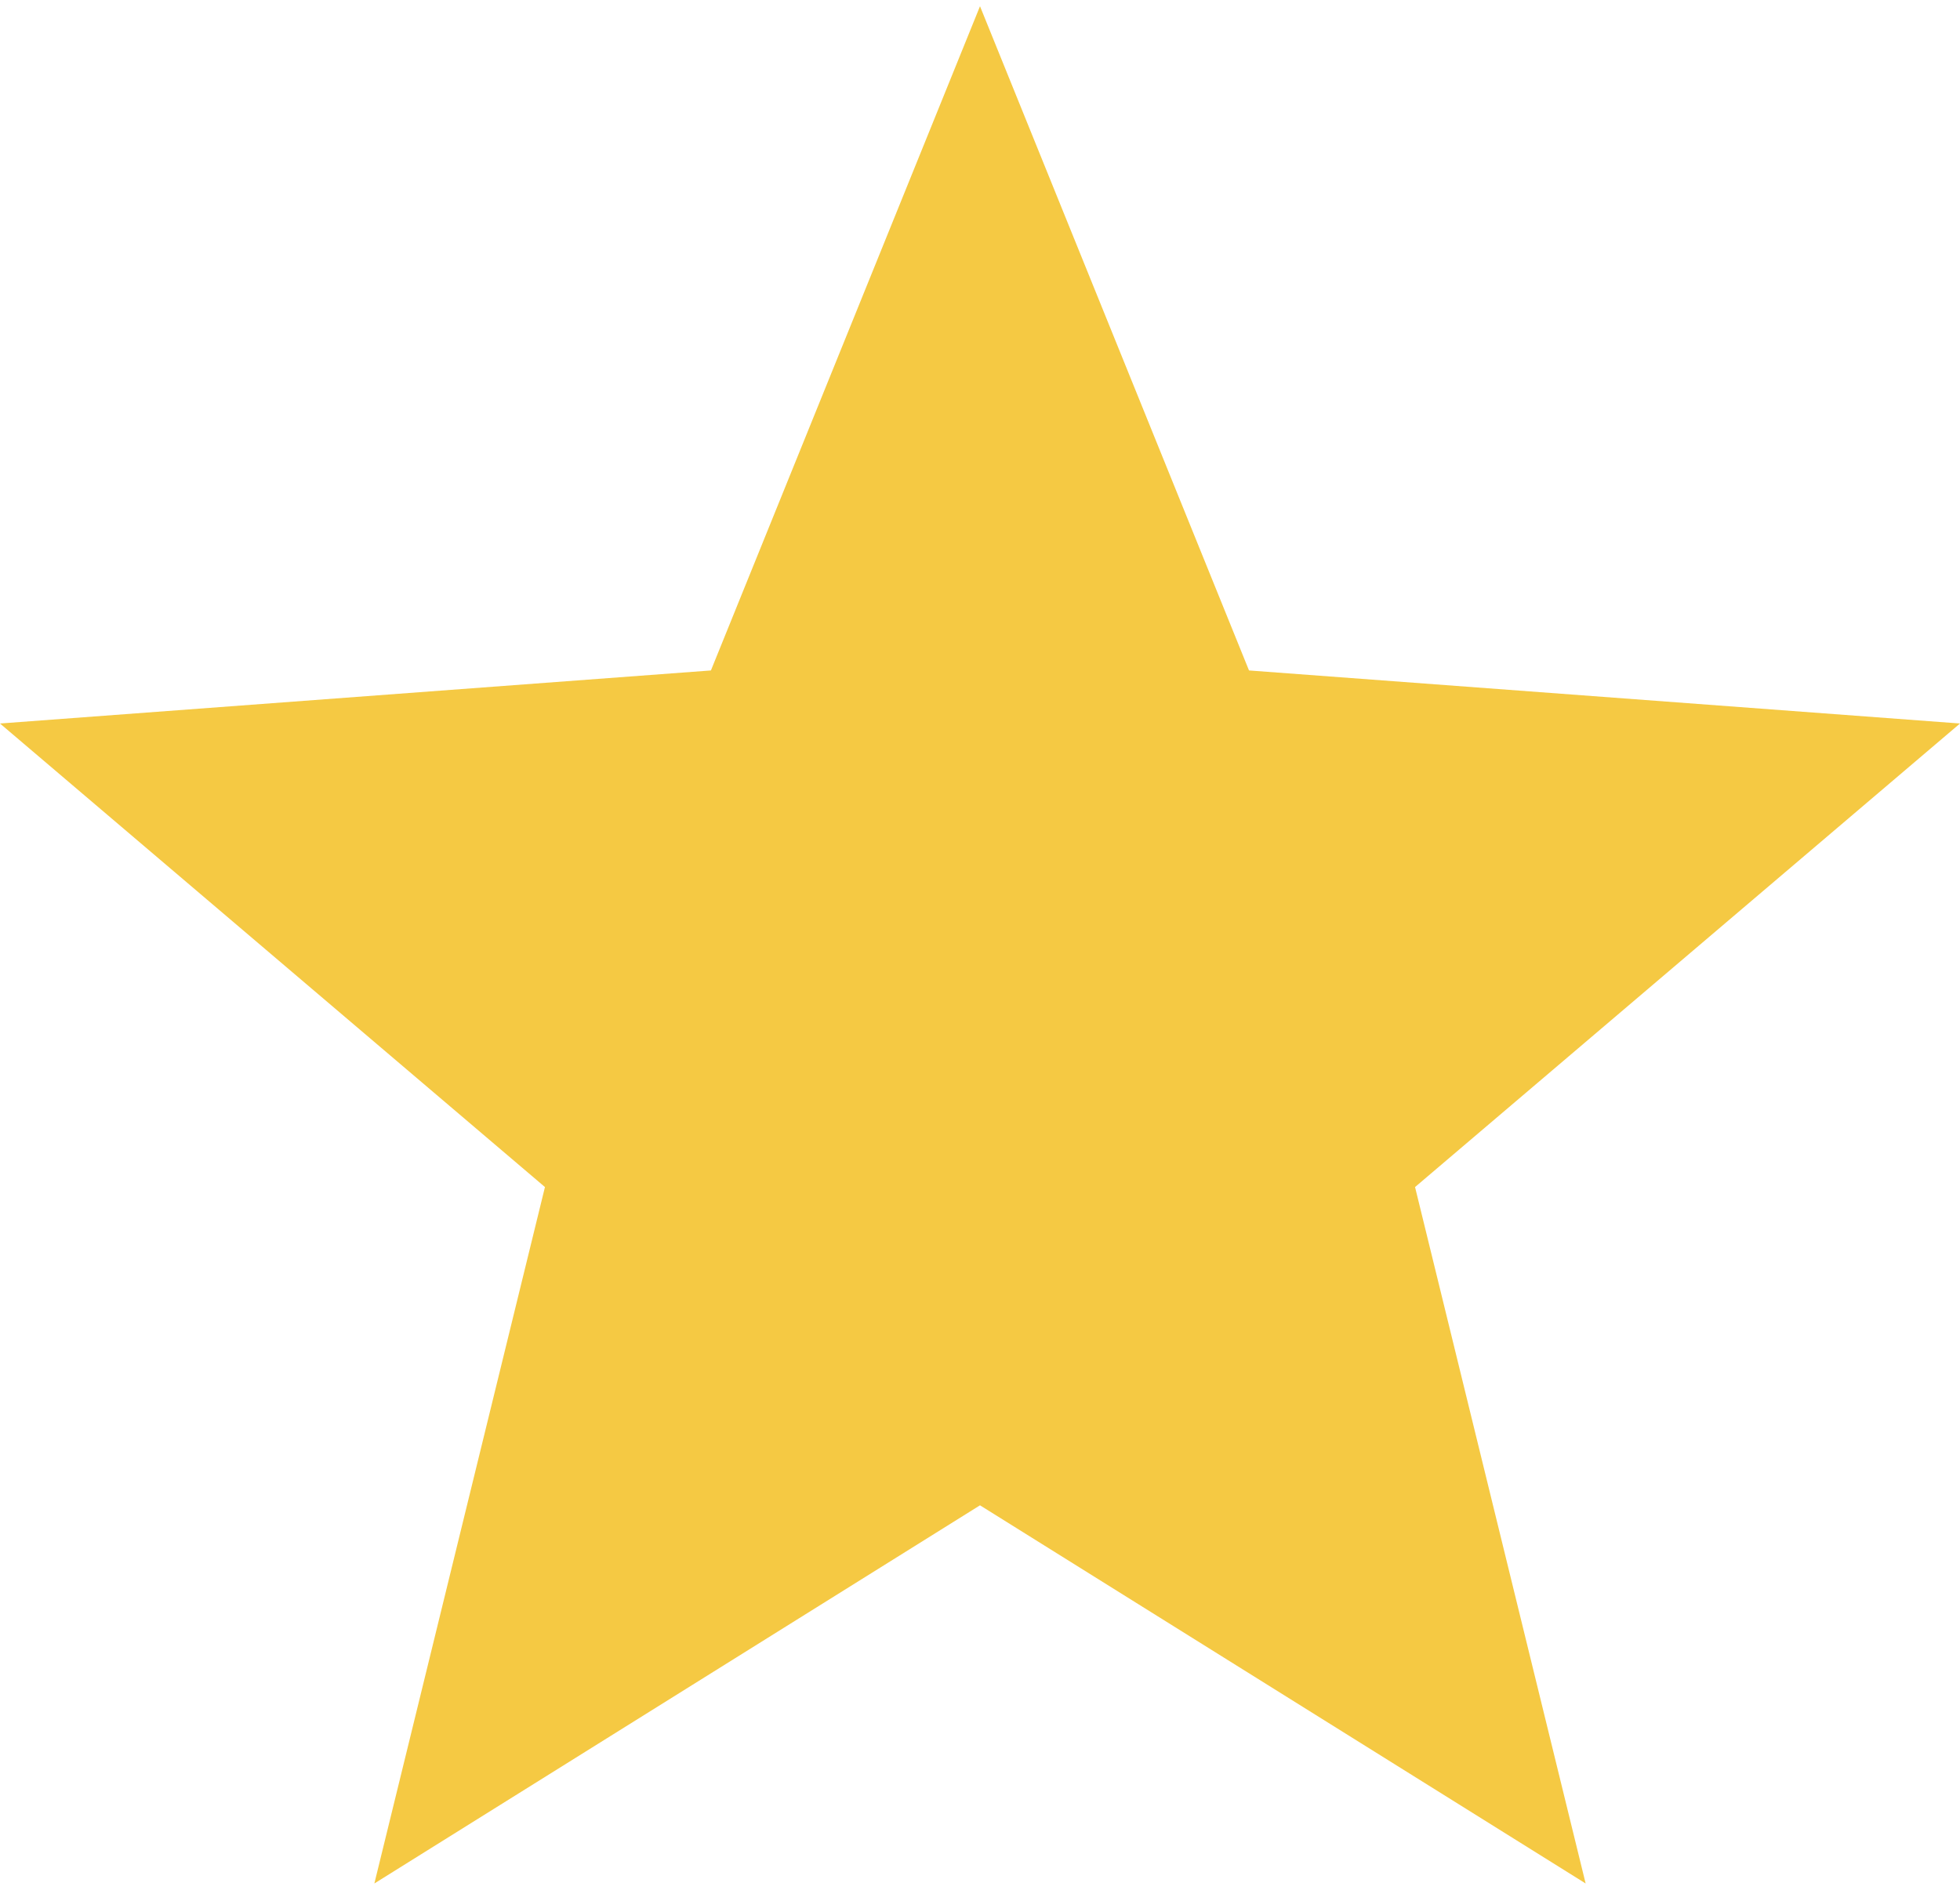
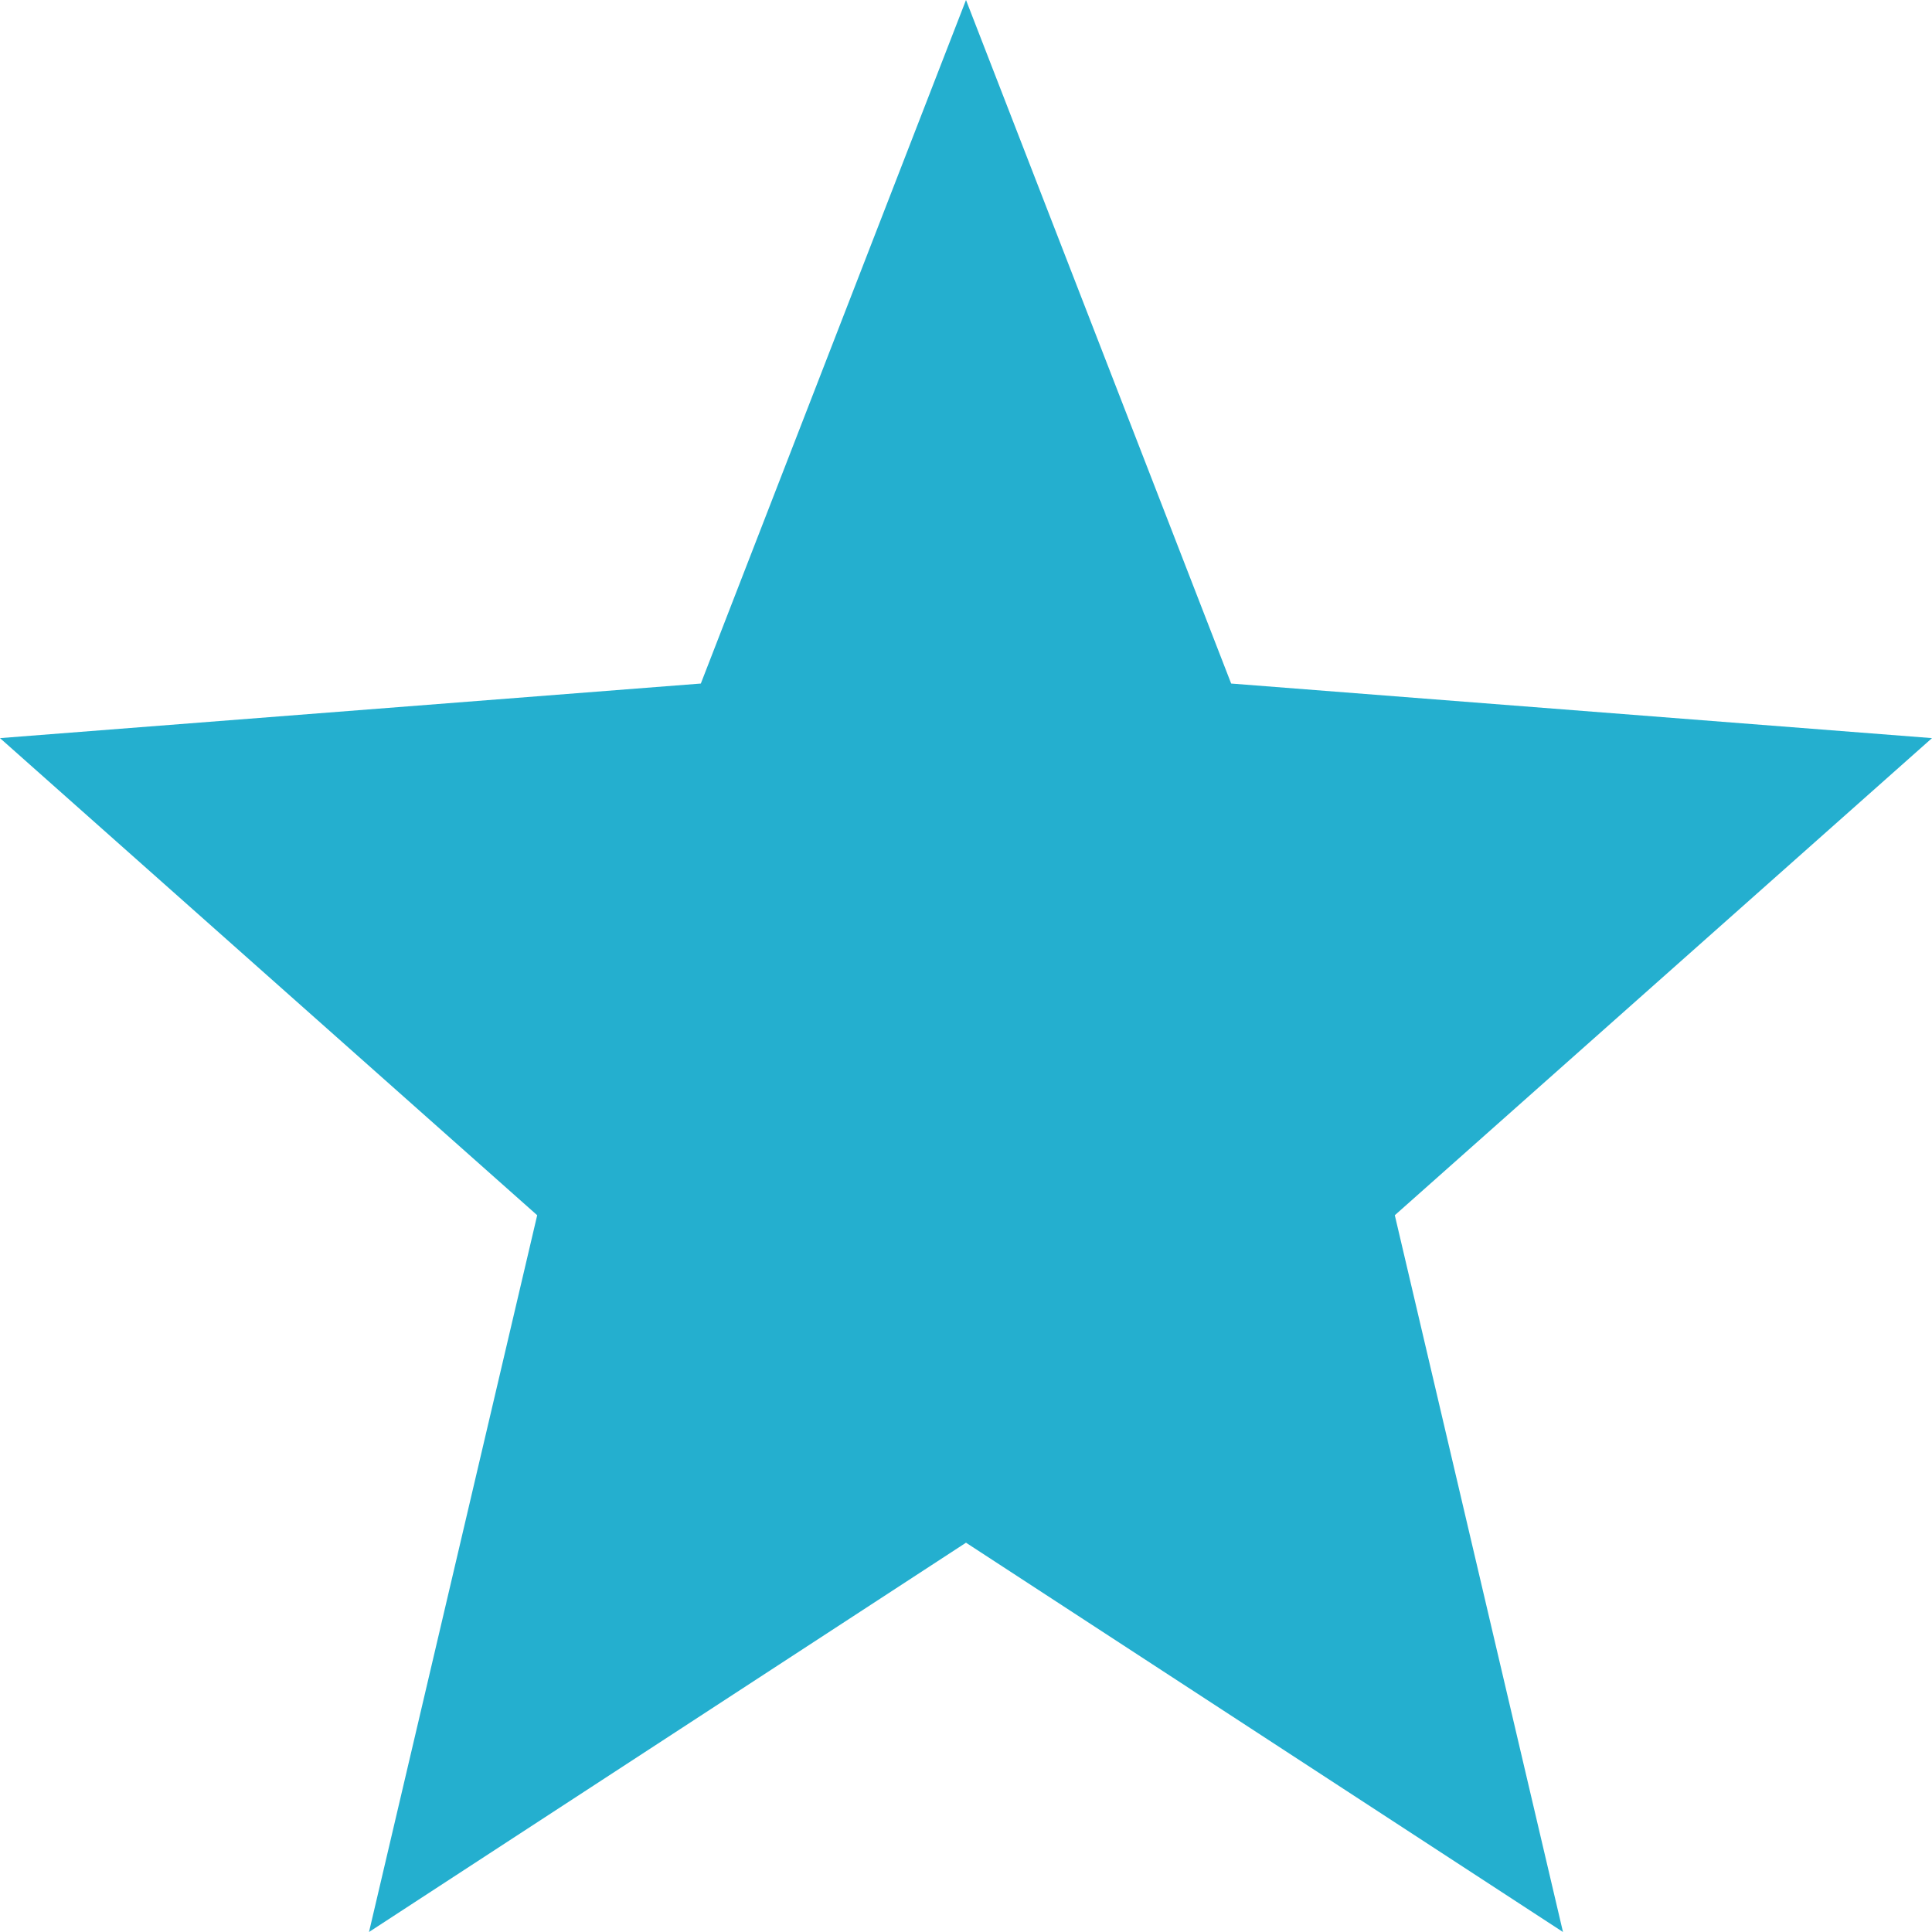
- <svg xmlns="http://www.w3.org/2000/svg" width="28" height="27" viewBox="0 0 28 27" fill="none">
-   <path d="M14 0.089L17.843 9.579L28 10.337L20.215 16.96L22.652 26.91L14 21.507L5.348 26.91L7.785 16.96L0 10.337L10.156 9.579L14 0.089Z" fill="#F5C943" />
+ <svg xmlns="http://www.w3.org/2000/svg" width="20" height="20" viewBox="0 0 20 20" fill="none">
+   <path d="M10 0L12.745 7.076L20 7.641L14.439 12.58L16.18 20L10 15.97L3.82 20L5.561 12.58L0 7.641L7.255 7.076L10 0Z" fill="#24AFCF" />
</svg>
